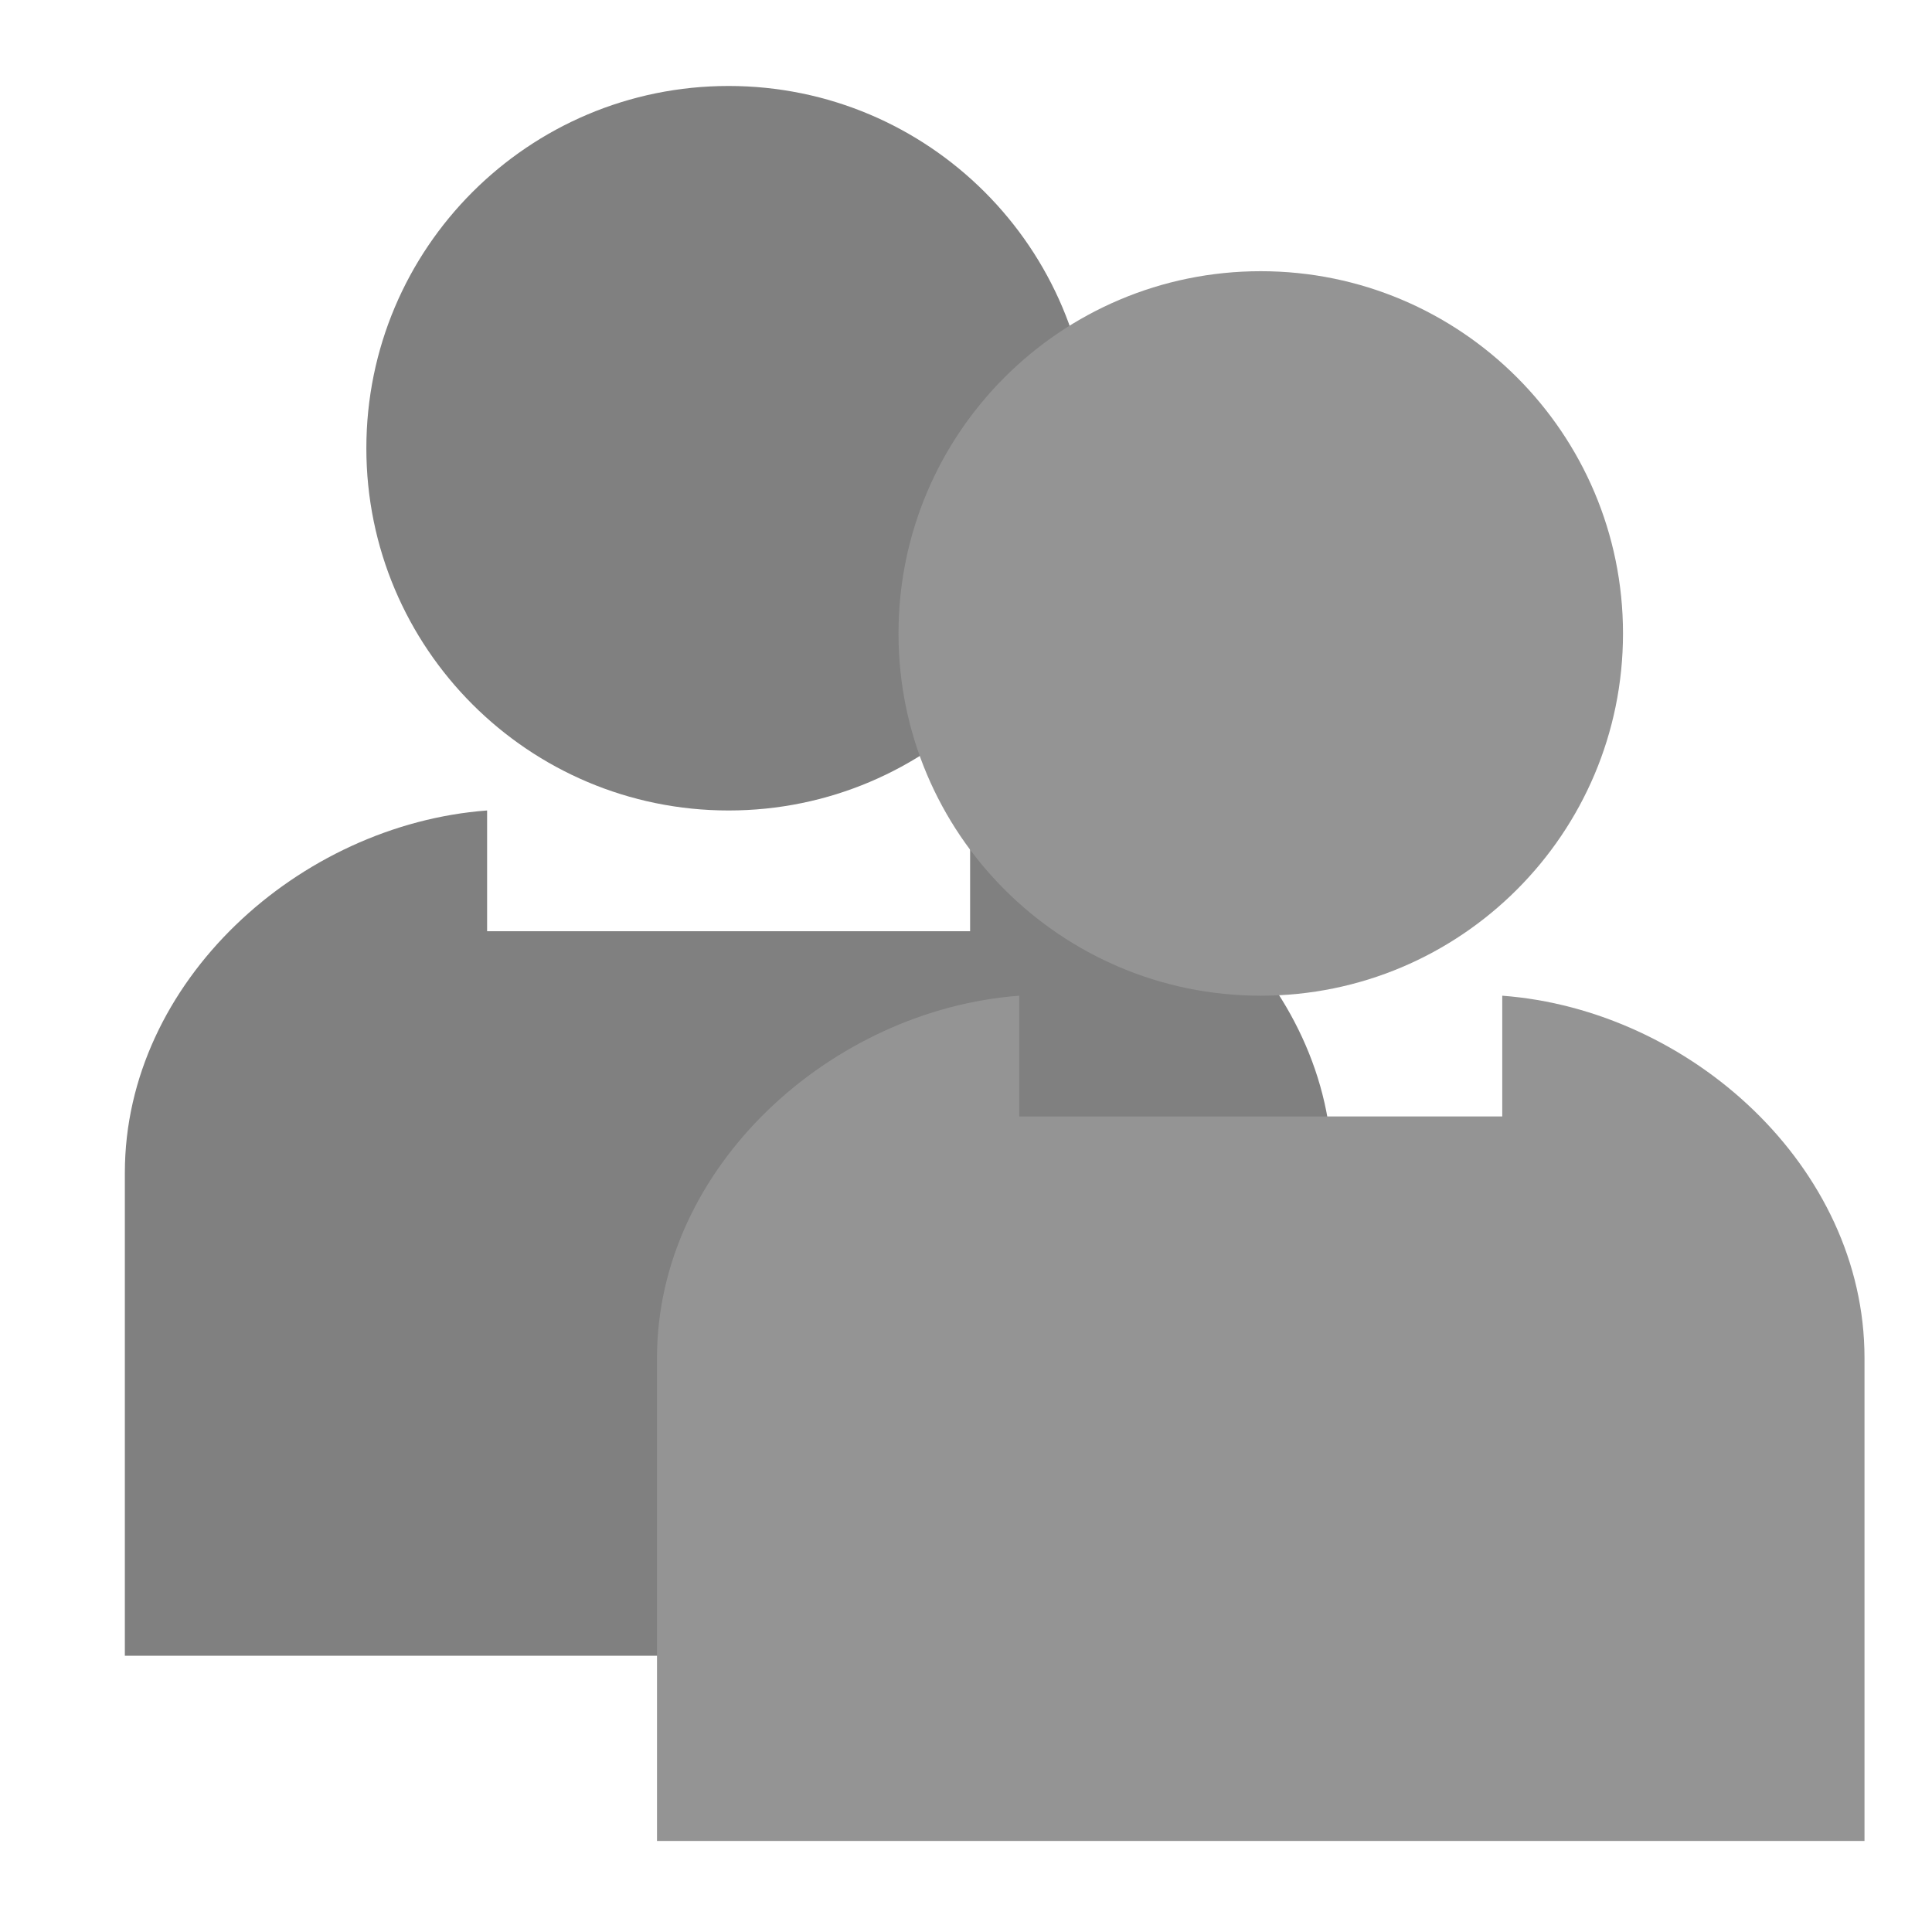
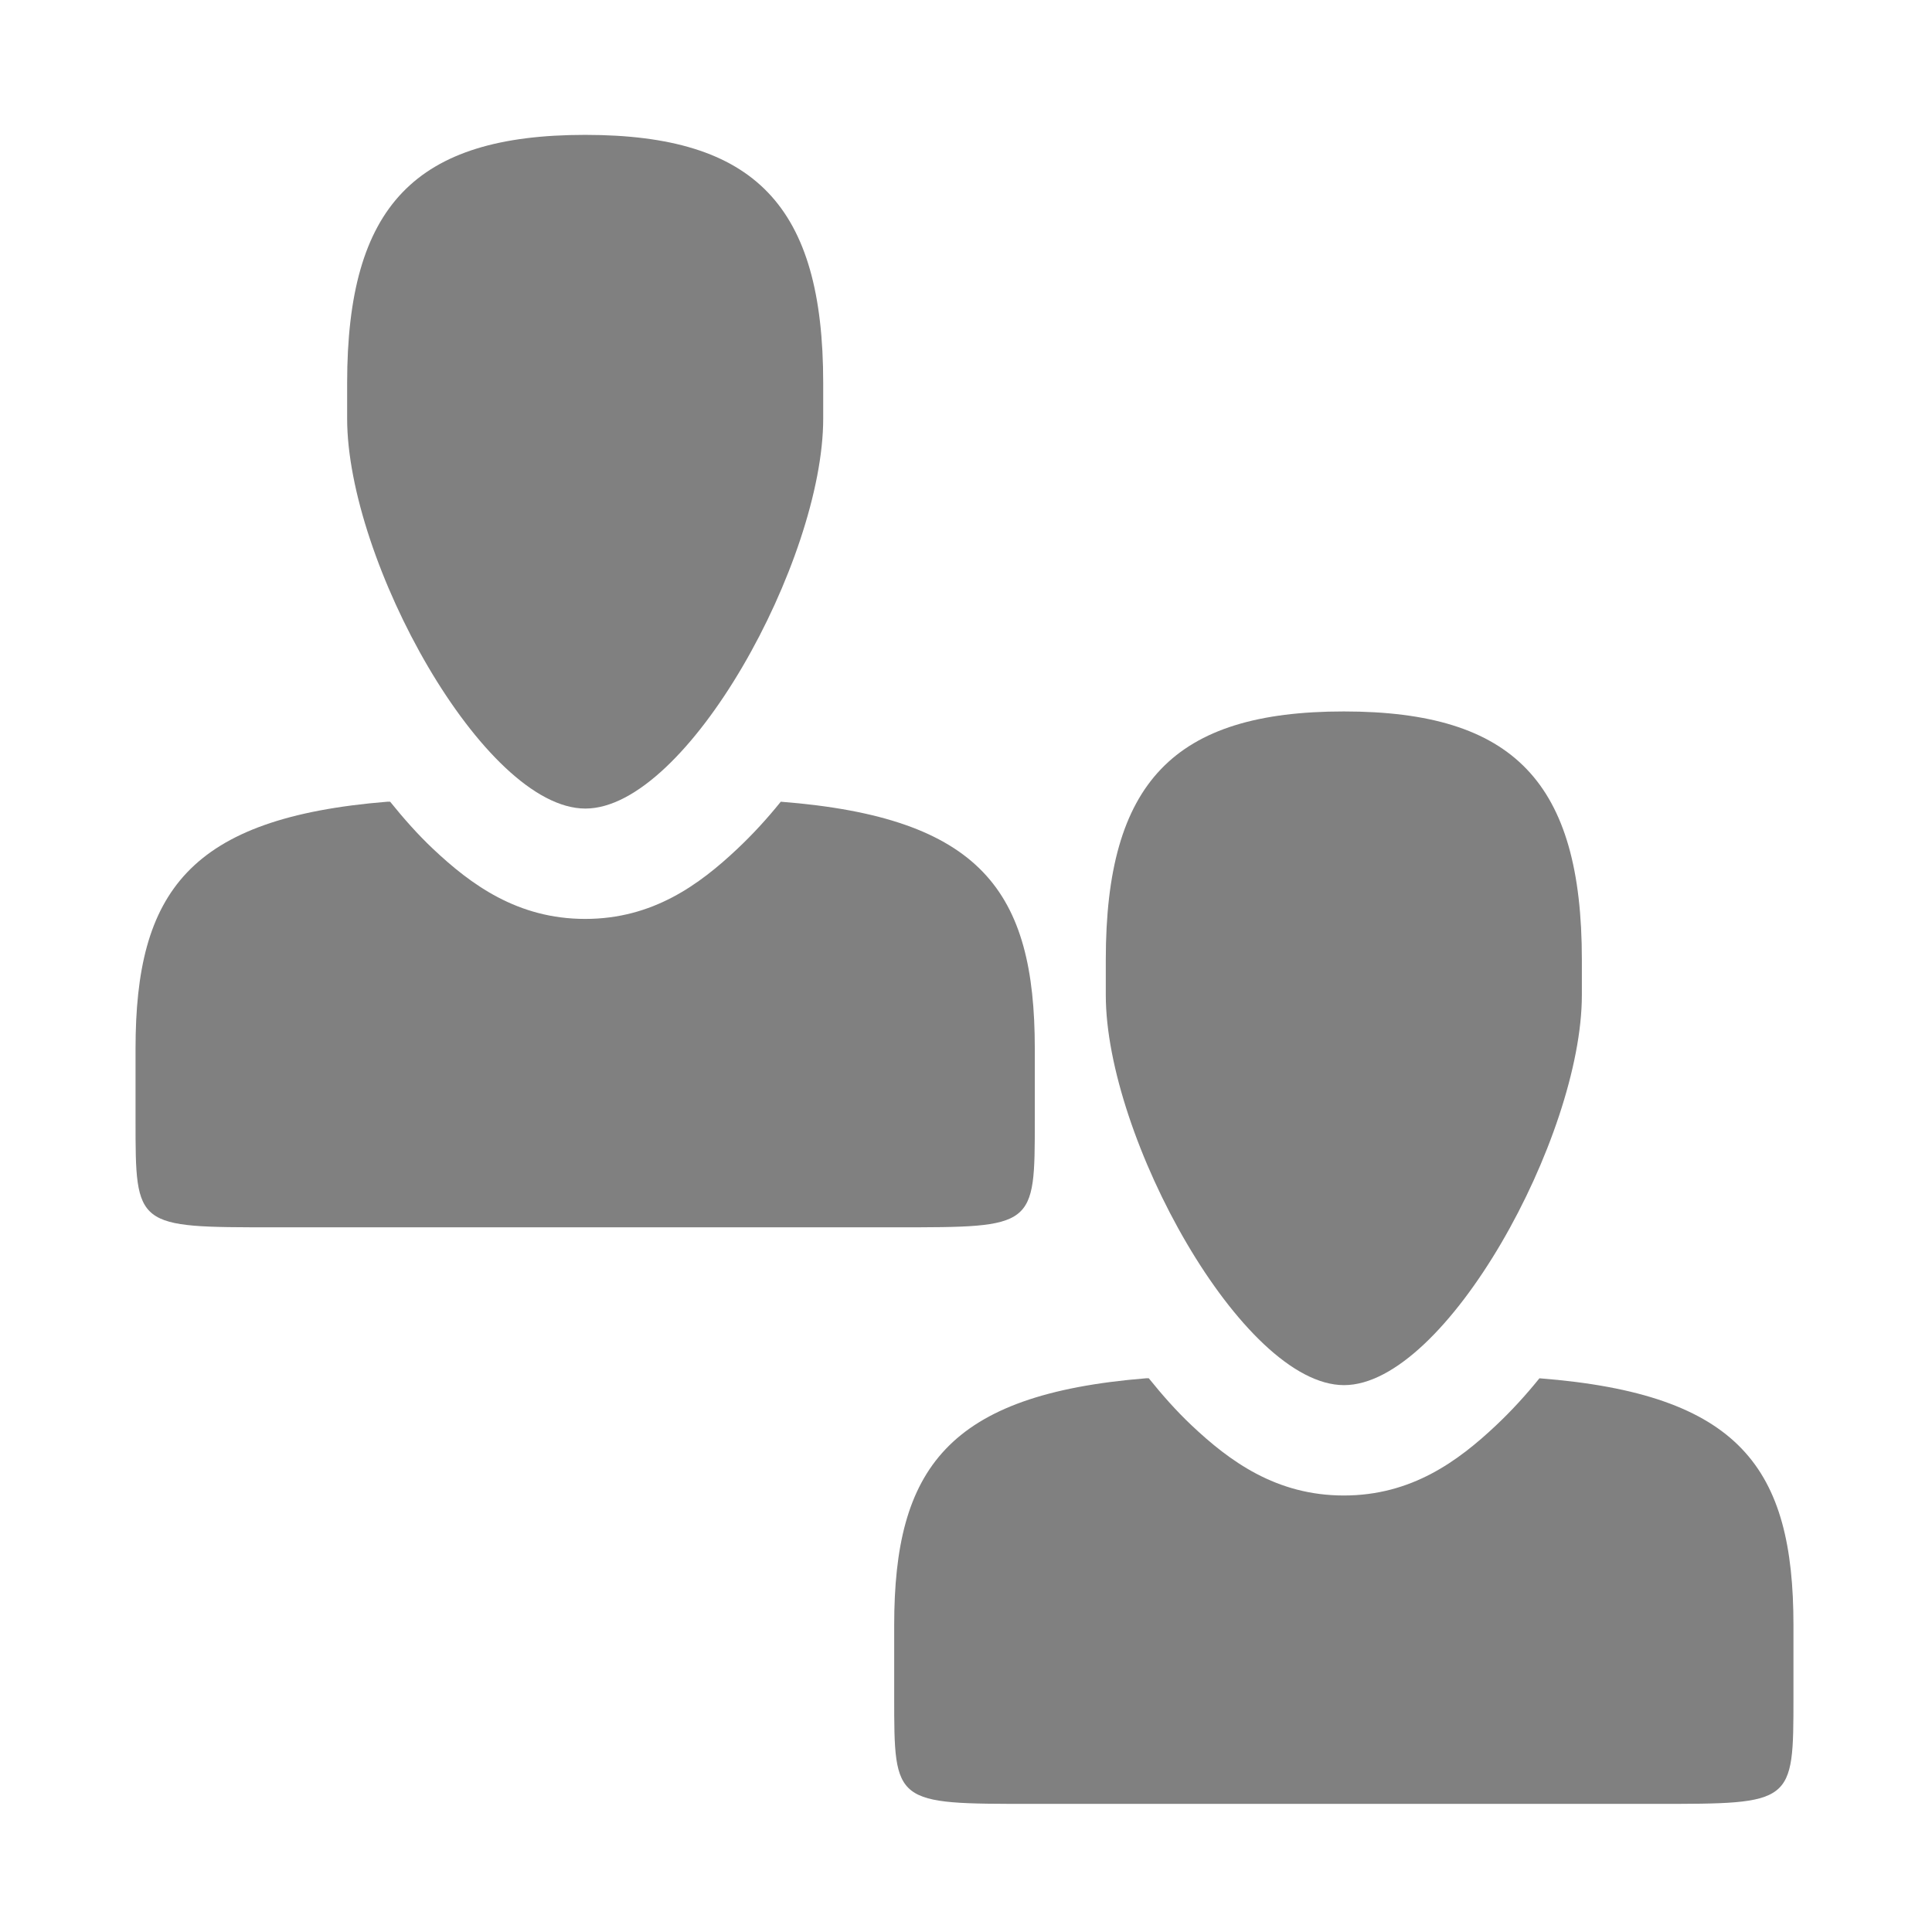
- <svg xmlns="http://www.w3.org/2000/svg" id="svg7384" height="16" width="16" version="1.1">
-   <defs id="defs10" />
-   <g id="layer9" transform="translate(-41 -337)">
-     <path id="rect20599" style="color:#bebebe;fill:#808080;fill-opacity:1" d="m 45.034,343.712 c -1.554,0.116 -3,1.415 -3,3 v 4 h 10 v -4 c 0,-1.585 -1.446,-2.884 -3,-3 v 1 h -4 z" />
-     <path id="path20580" style="color:#bebebe;fill:#808080;fill-opacity:1" d="m 50.034,340.712 a 3,3 0 0 1 -6,0 3,3 0 1 1 6,0 z" />
-     <path id="rect20599-0" style="color:#bebebe;fill:#949494;fill-opacity:1" d="m 49.441,345.246 c -1.554,0.116 -3,1.415 -3,3 v 4 h 10 v -4 c 0,-1.585 -1.446,-2.884 -3,-3 v 1 h -4 z" />
-     <path id="path20580-6" style="color:#bebebe;fill:#949494;fill-opacity:1" d="m 54.441,342.246 a 3,3 0 0 1 -6,0 3,3 0 1 1 6,0 z" />
+ <svg xmlns="http://www.w3.org/2000/svg" width="90" height="90" id="svg3376" version="1.1">
+   <defs id="defs3378">
+     <clipPath clipPathUnits="userSpaceOnUse" id="clipPath3008-8">
+       <path style="color:#000000;fill:#ff00ff;fill-opacity:1;fill-rule:nonzero;stroke:none;stroke-width:4;marker:none;visibility:visible;display:inline;overflow:visible;enable-background:accumulate" d="m 222.013,818.382 0,53.968 126.001,0 0,-53.968 -41.618,0 c -2.338,3.816 -5.017,7.302 -8.218,10.221 -3.283,2.993 -7.323,5.874 -13.188,5.874 -5.865,0 -9.905,-2.881 -13.188,-5.874 -3.202,-2.919 -5.881,-6.405 -8.218,-10.221 L 222.013,818.382 Z" id="path3010-4" />
+     </clipPath>
+   </defs>
+   <g id="layer1" transform="translate(0,-962.3621)">
+     <g transform="translate(-480,48)" id="g4142">
+       <rect y="914.362" x="480" height="90" width="90" id="rect4006" style="color:#000000;fill:none;stroke:none;stroke-width:4;marker:none;visibility:visible;display:inline;overflow:visible;enable-background:accumulate" />
+       <path style="color:#000000;fill:#808080;fill-opacity:1;fill-rule:nonzero;stroke:none;stroke-width:2;marker:none;visibility:visible;display:inline;overflow:visible;enable-background:accumulate" clip-path="none" d="m 498.044,951.709 c -9.254,0.751 -11.73,4.219 -11.73,11.503 l 0,3.34 c 0,4.995 -0.004,4.983 6.443,4.983 l 29.005,0 c 6.446,0 6.443,0.012 6.443,-4.983 l 0,-3.34 c 0,-7.316 -2.479,-10.772 -11.833,-11.503 -0.63,0.782 -1.306,1.52 -2.028,2.2 -1.764,1.661 -3.934,3.26 -7.084,3.26 -3.151,0 -5.321,-1.599 -7.084,-3.26 -0.718,-0.676 -1.375,-1.423 -2.002,-2.2 -0.041,0.003 -0.088,-0.003 -0.128,0 z" id="rect3461-3-1" />
+       <path id="path3447-0-6" d="m 507.259,920.645 c -7.92,-2e-5 -11.088,3.303 -11.088,11.562 l 0,1.652 c 0,6.607 6.355,18.169 11.098,18.169 4.743,0 11.079,-11.562 11.079,-18.169 l 0,-1.652 c 0,-8.258 -3.168,-11.562 -11.088,-11.562 z" style="color:#000000;fill:#808080;fill-opacity:1;fill-rule:nonzero;stroke:none;stroke-width:4;marker:none;visibility:visible;display:inline;overflow:visible;enable-background:accumulate" />
+       <path style="color:#000000;fill:#808080;fill-opacity:1;fill-rule:nonzero;stroke:none;stroke-width:2;marker:none;visibility:visible;display:inline;overflow:visible;enable-background:accumulate" clip-path="none" d="m 533.385,978.568 c -9.254,0.751 -11.73,4.219 -11.73,11.503 l 0,3.34 c 0,4.995 -0.004,4.983 6.443,4.983 l 29.005,0 c 6.446,0 6.443,0.012 6.443,-4.983 l 0,-3.34 c 0,-7.316 -2.479,-10.772 -11.833,-11.503 -0.63,0.782 -1.306,1.52 -2.028,2.2 -1.764,1.661 -3.934,3.26 -7.084,3.26 -3.151,0 -5.321,-1.599 -7.084,-3.26 -0.718,-0.676 -1.375,-1.423 -2.002,-2.2 -0.041,0.003 -0.088,-0.003 -0.128,0 z" id="rect3461-3-1-09" />
+       <path id="path3447-0-6-3" d="m 542.6,947.504 c -7.92,-2e-5 -11.088,3.303 -11.088,11.562 l 0,1.652 c 0,6.607 6.355,18.169 11.098,18.169 4.743,0 11.079,-11.562 11.079,-18.169 l 0,-1.652 c 0,-8.258 -3.168,-11.562 -11.088,-11.562 z" style="color:#000000;fill:#808080;fill-opacity:1;fill-rule:nonzero;stroke:none;stroke-width:4;marker:none;visibility:visible;display:inline;overflow:visible;enable-background:accumulate" />
+     </g>
+   </g>
+   <g id="layer2" style="display:none">
+     <rect y="1.5821854e-06" x="0" height="90" width="90" id="rect4006-1" style="color:#000000;fill:none;stroke:none;stroke-width:4;marker:none;visibility:visible;display:inline;overflow:visible;enable-background:accumulate" />
+     <rect style="color:#000000;fill:#808080;fill-opacity:1;fill-rule:nonzero;stroke:none;stroke-width:7.5;marker:none;visibility:visible;display:inline;overflow:visible;enable-background:accumulate" id="rect4012-2" width="5.99" height="42" x="63.01" y="48" />
+     <rect y="-87" x="66" height="42" width="6" id="rect4014-9" style="color:#000000;fill:#808080;fill-opacity:1;fill-rule:nonzero;stroke:none;stroke-width:7.5;marker:none;visibility:visible;display:inline;overflow:visible;enable-background:accumulate" transform="matrix(0,1,-1,0,0,0)" />
+     <path transform="matrix(0.6540132,0,0,0.6543208,-154.8872,-502.9529)" style="color:#000000;fill:#808080;fill-opacity:1;fill-rule:nonzero;stroke:none;stroke-width:2;marker:none;visibility:visible;display:inline;overflow:visible;enable-background:accumulate" d="m 246,851.362 c 0,9 0,9 12,9 l 54,0 c 12,0 12,0 12,-9 l 0,-6 c 0,-15 -6,-21 -30,-21 l -18,0 C 252,824.362 246,830.362 246,845.362 Z" id="rect3461-3-1-0" clip-path="url(#clipPath3008-8)" />
+     <path id="path3447-0-6-2" d="M 31.5,0 C 21.857,-1.9999846e-5 18,3.895 18,13.632 l 0,1.947 C 18,23.368 25.737,37 31.511,37 37.286,37 45,23.368 45,15.579 l 0,-1.947 C 45,3.895 41.143,2.0000154e-5 31.5,0 Z" style="color:#000000;fill:#808080;fill-opacity:1;fill-rule:nonzero;stroke:none;stroke-width:4;marker:none;visibility:visible;display:inline;overflow:visible;enable-background:accumulate" />
  </g>
</svg>
